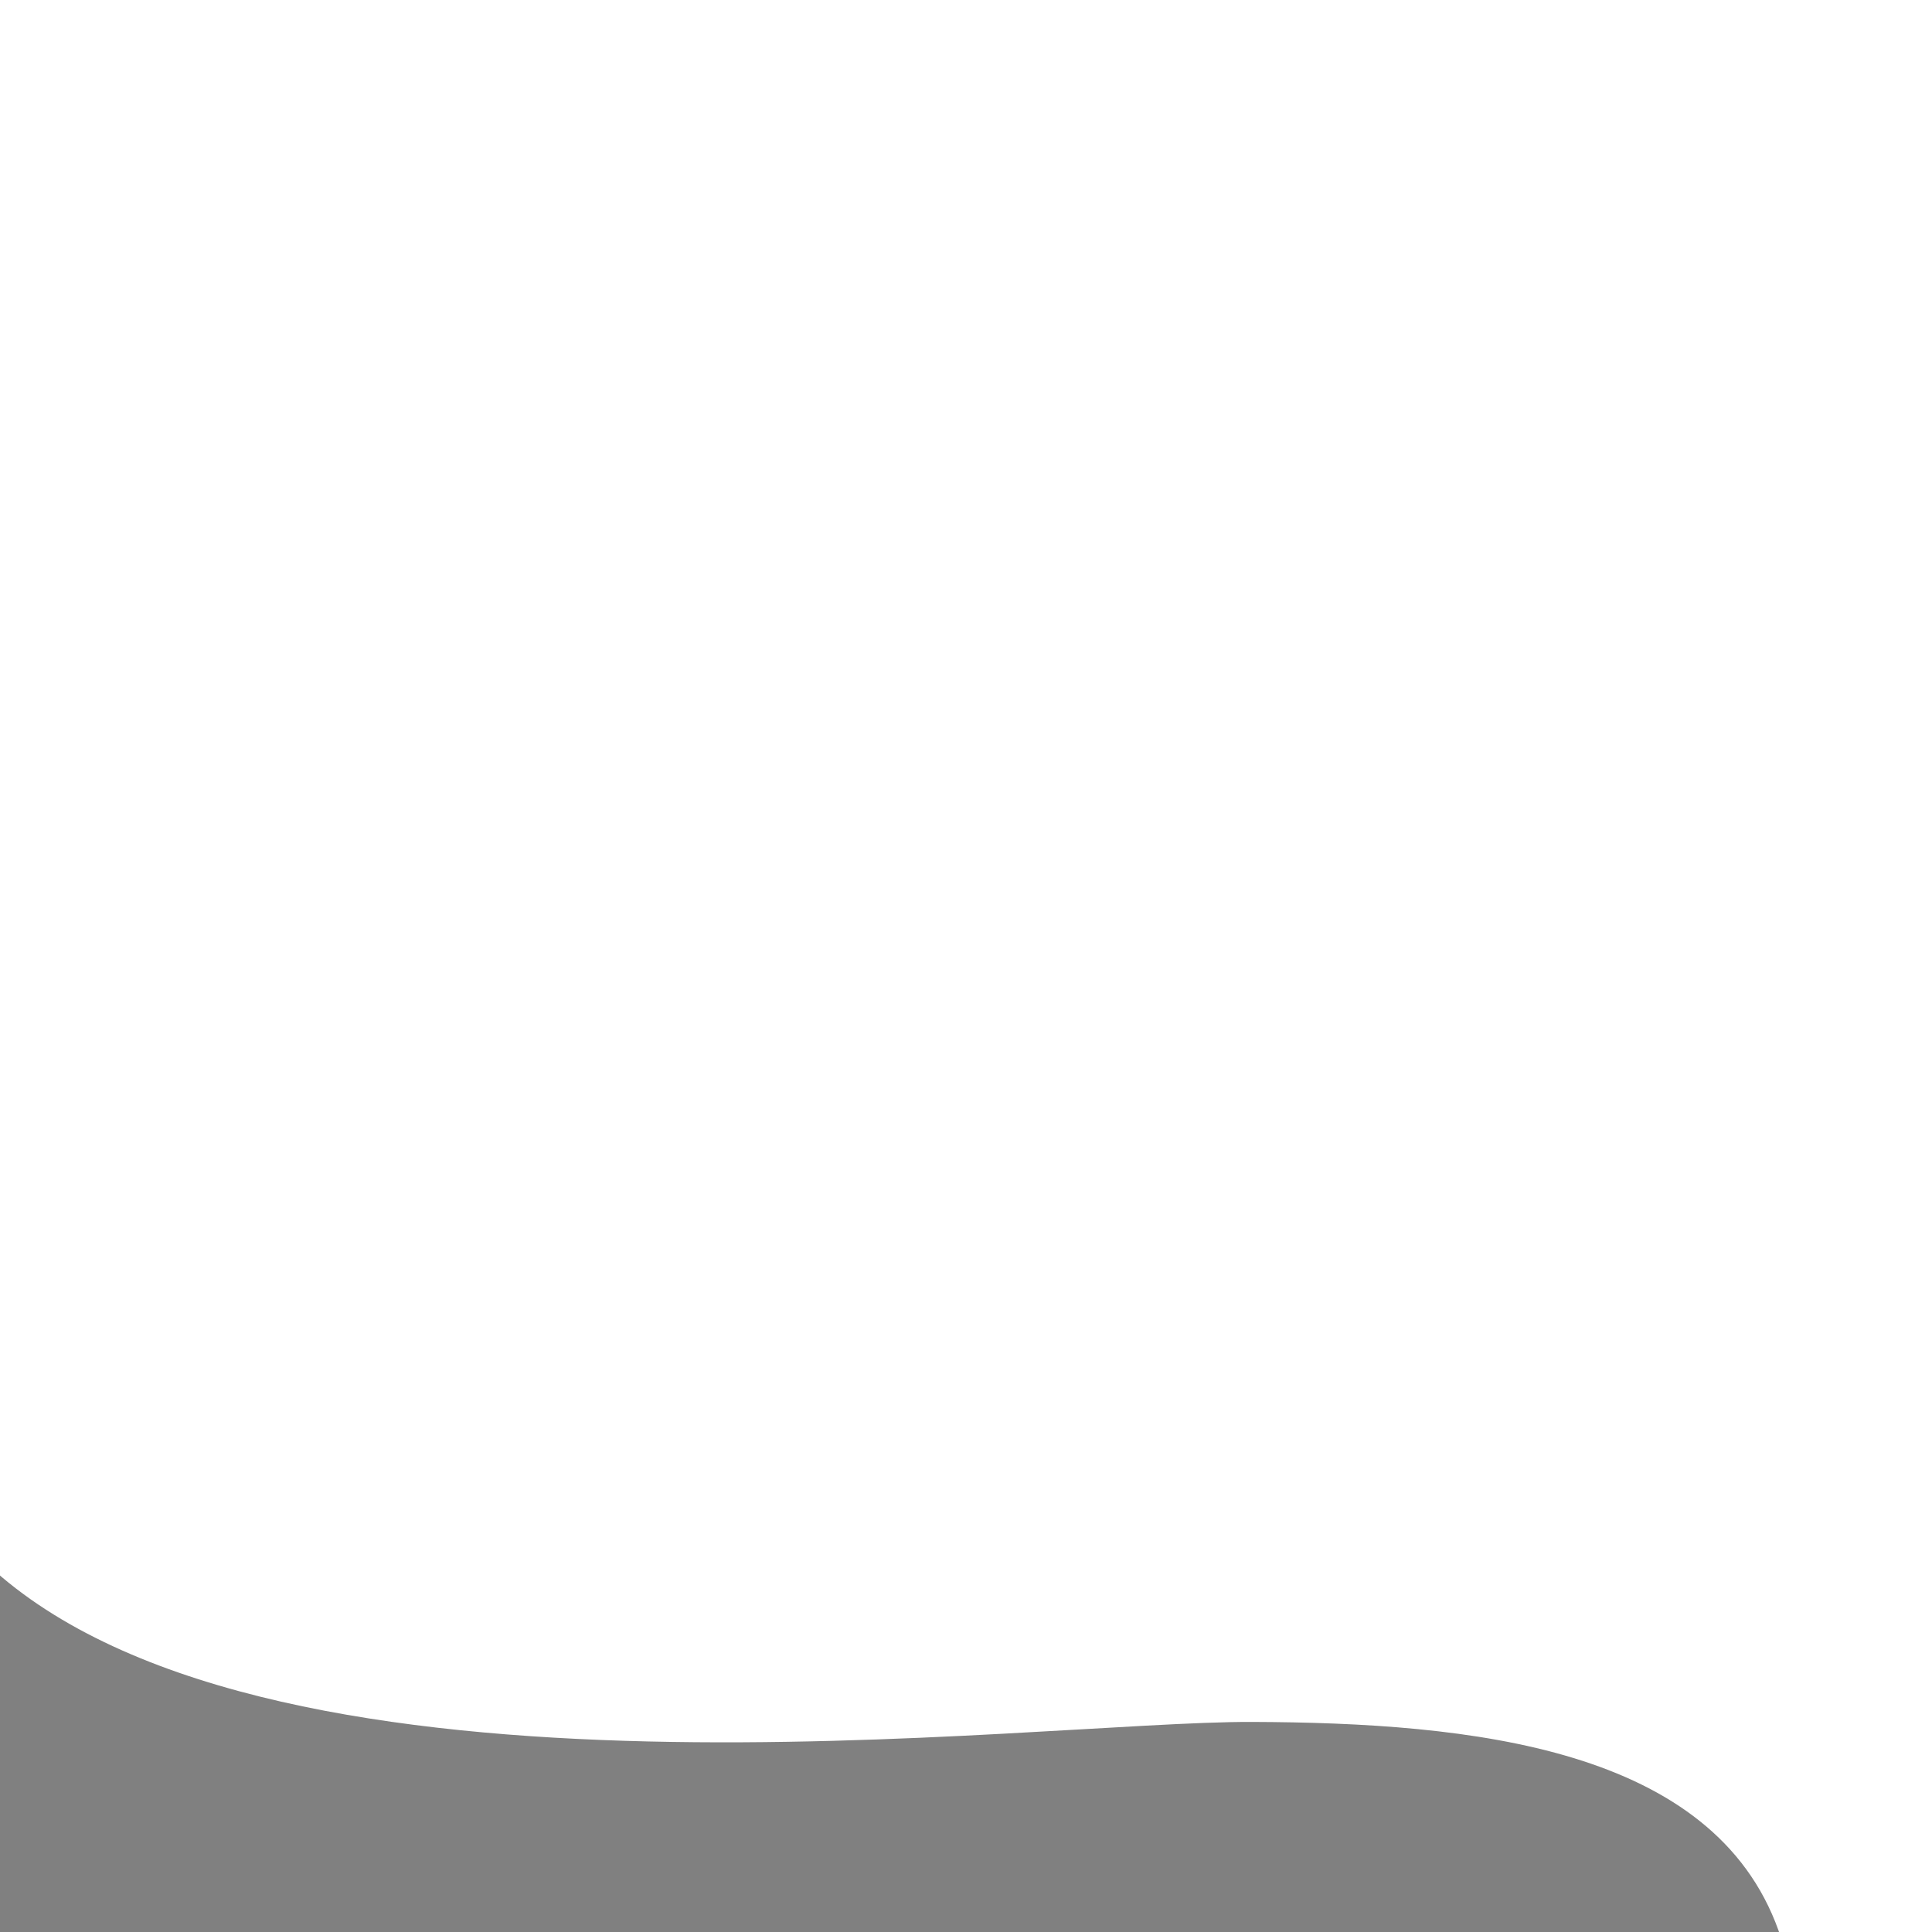
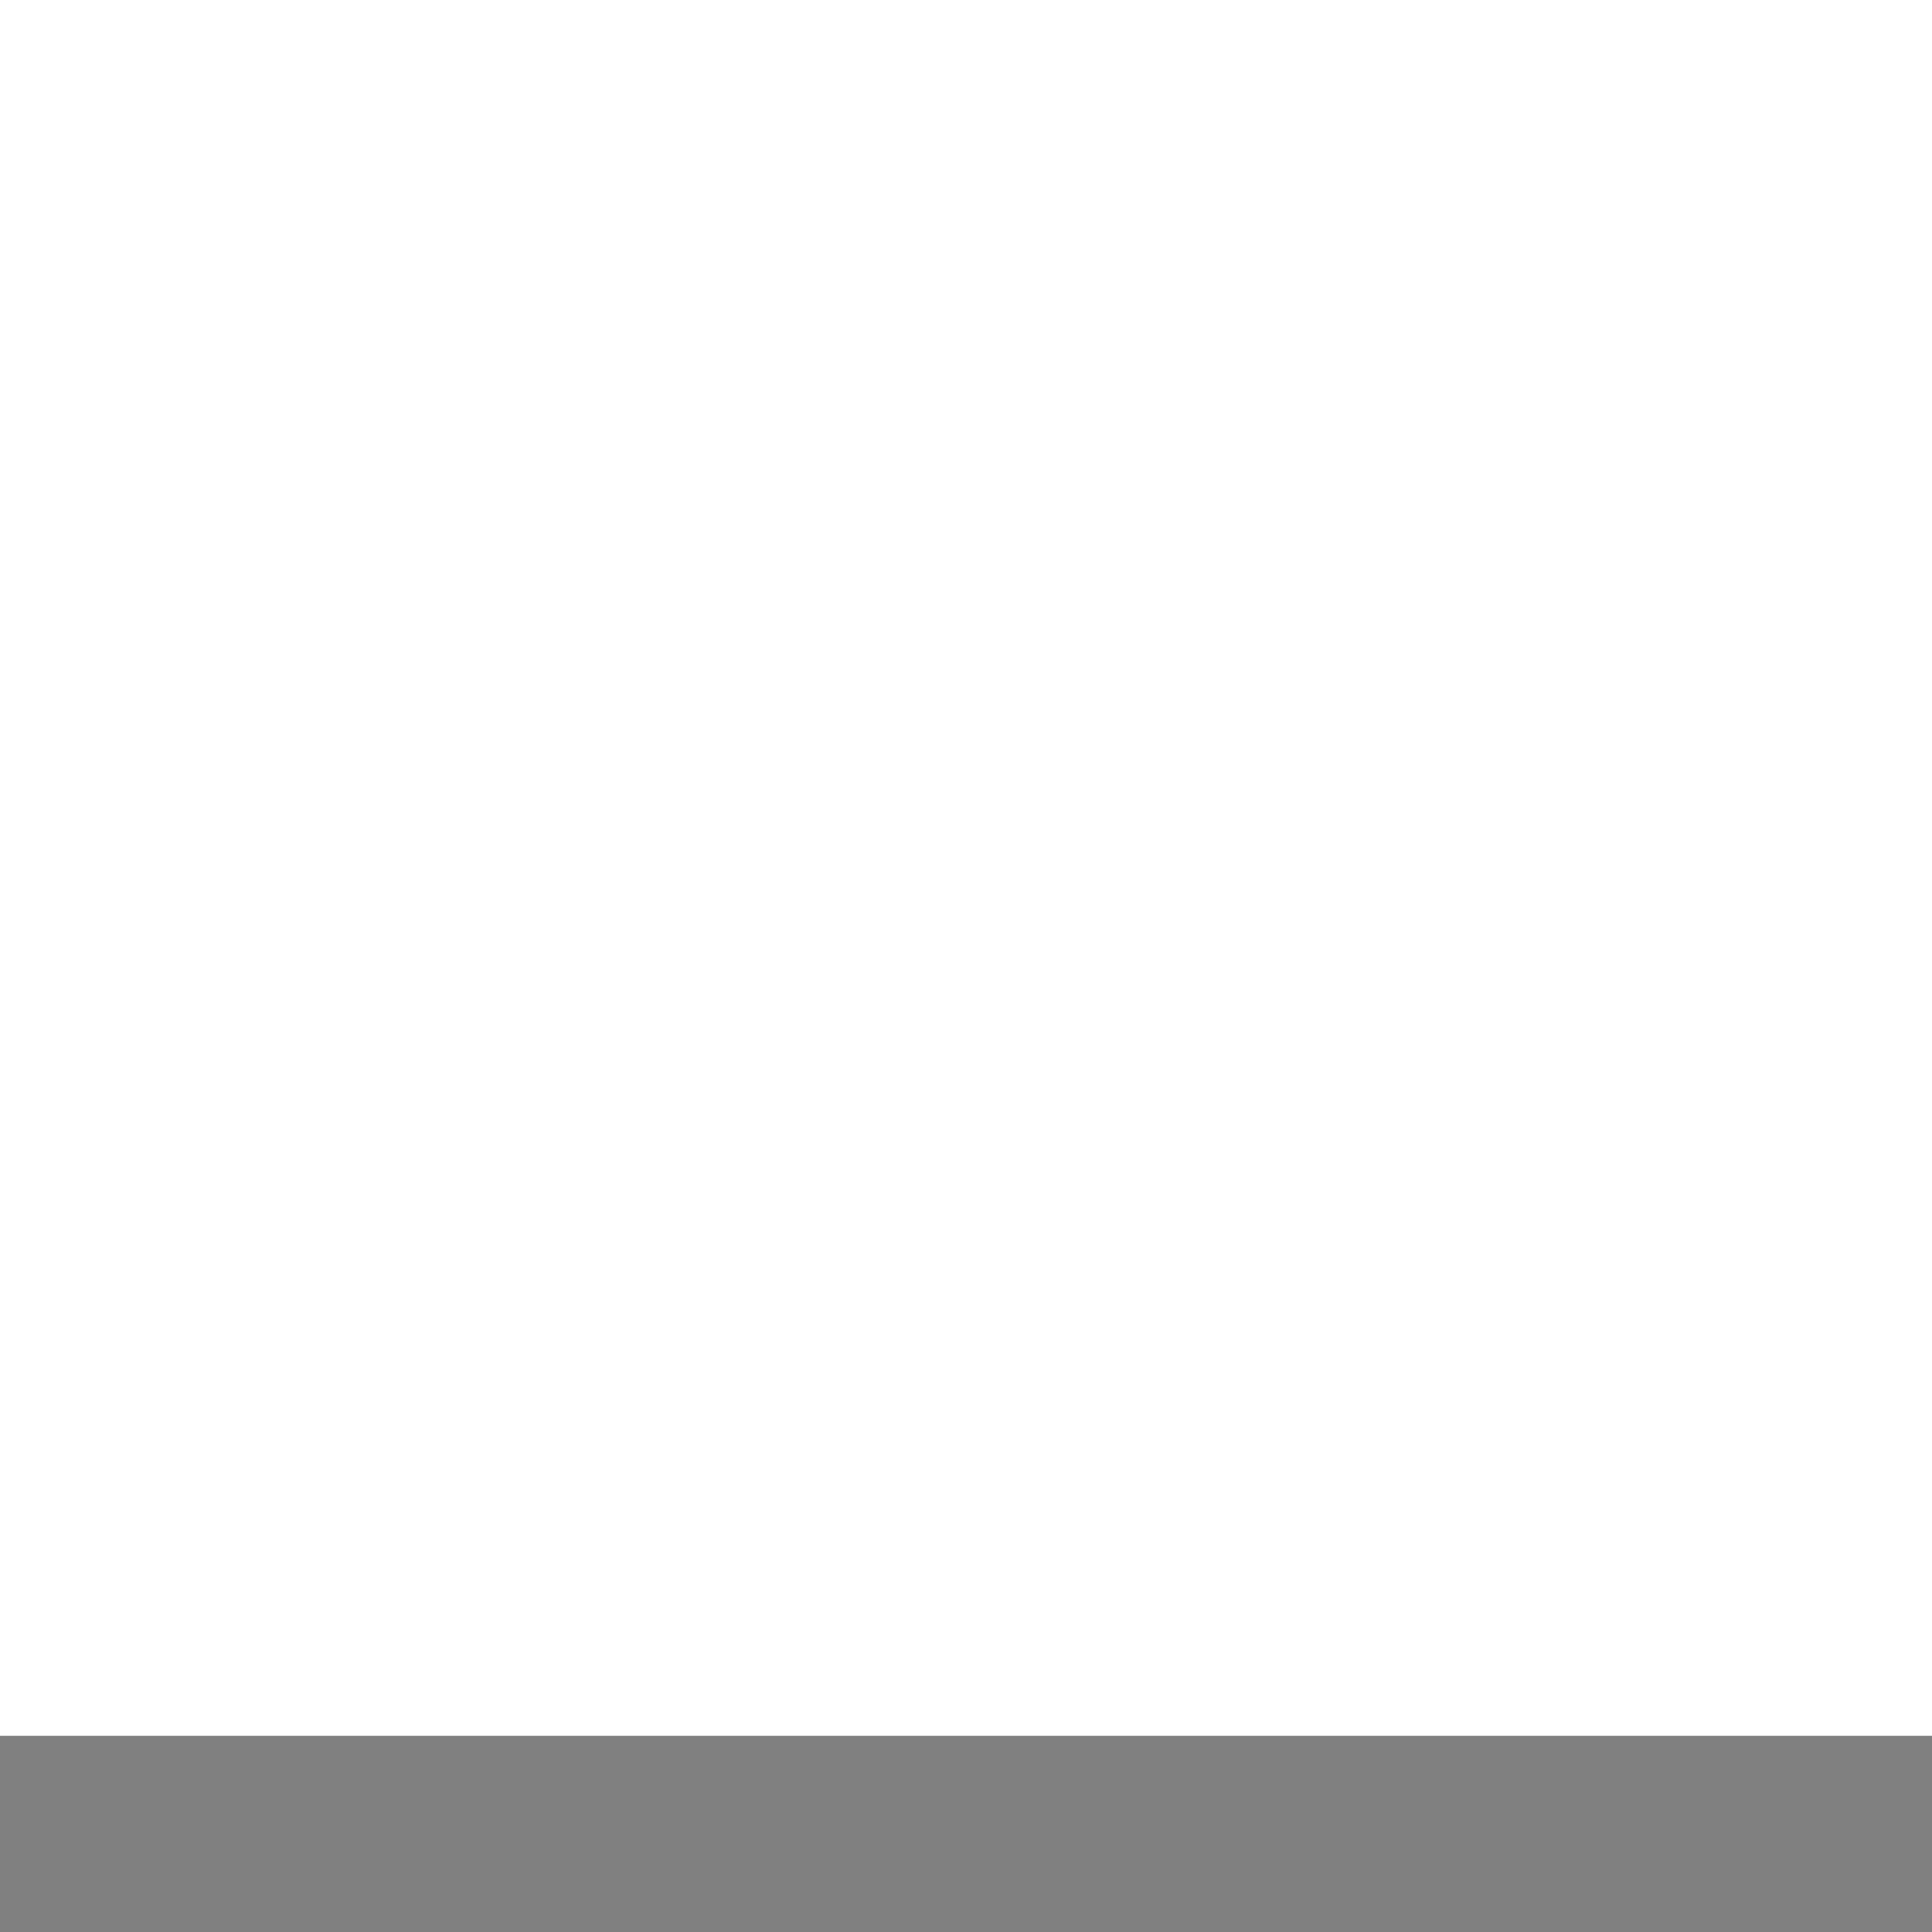
<svg xmlns="http://www.w3.org/2000/svg" xmlns:ns1="http://vectornator.io" height="100%" stroke-miterlimit="10" style="fill-rule:nonzero;clip-rule:evenodd;stroke-linecap:round;stroke-linejoin:round;" version="1.1" viewBox="0 0 1024 1024" width="100%" xml:space="preserve">
  <defs />
  <clipPath id="ArtboardFrame">
    <rect height="1024" width="1024" x="0" y="0" />
  </clipPath>
  <g clip-path="url(#ArtboardFrame)" id="Layer-1" ns1:layerName="Layer 1">
-     <path d="M-2.804 832.639C149.28 967.343 546.309 912.255 663.523 912.658C780.315 913.06 908.14 926.341 942.73 1023.43C977.32 1120.52-3.022 1026.48-3.022 1026.48C-3.022 1026.48-3.447 832.07-2.804 832.639Z" fill="#808080" fill-rule="nonzero" opacity="1" stroke="none" />
-     <path d="M197.929 841.357" fill="#808080" fill-rule="nonzero" opacity="1" stroke="none" />
-     <path d="M203.135 840.329" fill="#808080" fill-rule="nonzero" opacity="1" stroke="none" />
+     <path d="M-73.698 920.009L1094.31 920.009C1149.02 920.009 1193.37 964.357 1193.37 1019.06L1193.37 1043.08C1193.37 1097.79 1149.02 1142.14 1094.31 1142.14L-73.698 1142.14C-128.405 1142.14-172.753 1097.79-172.753 1043.08L-172.753 1019.06C-172.753 964.357-128.405 920.009-73.698 920.009Z" fill="#808080" fill-rule="nonzero" opacity="1" stroke="none" />
  </g>
</svg>
